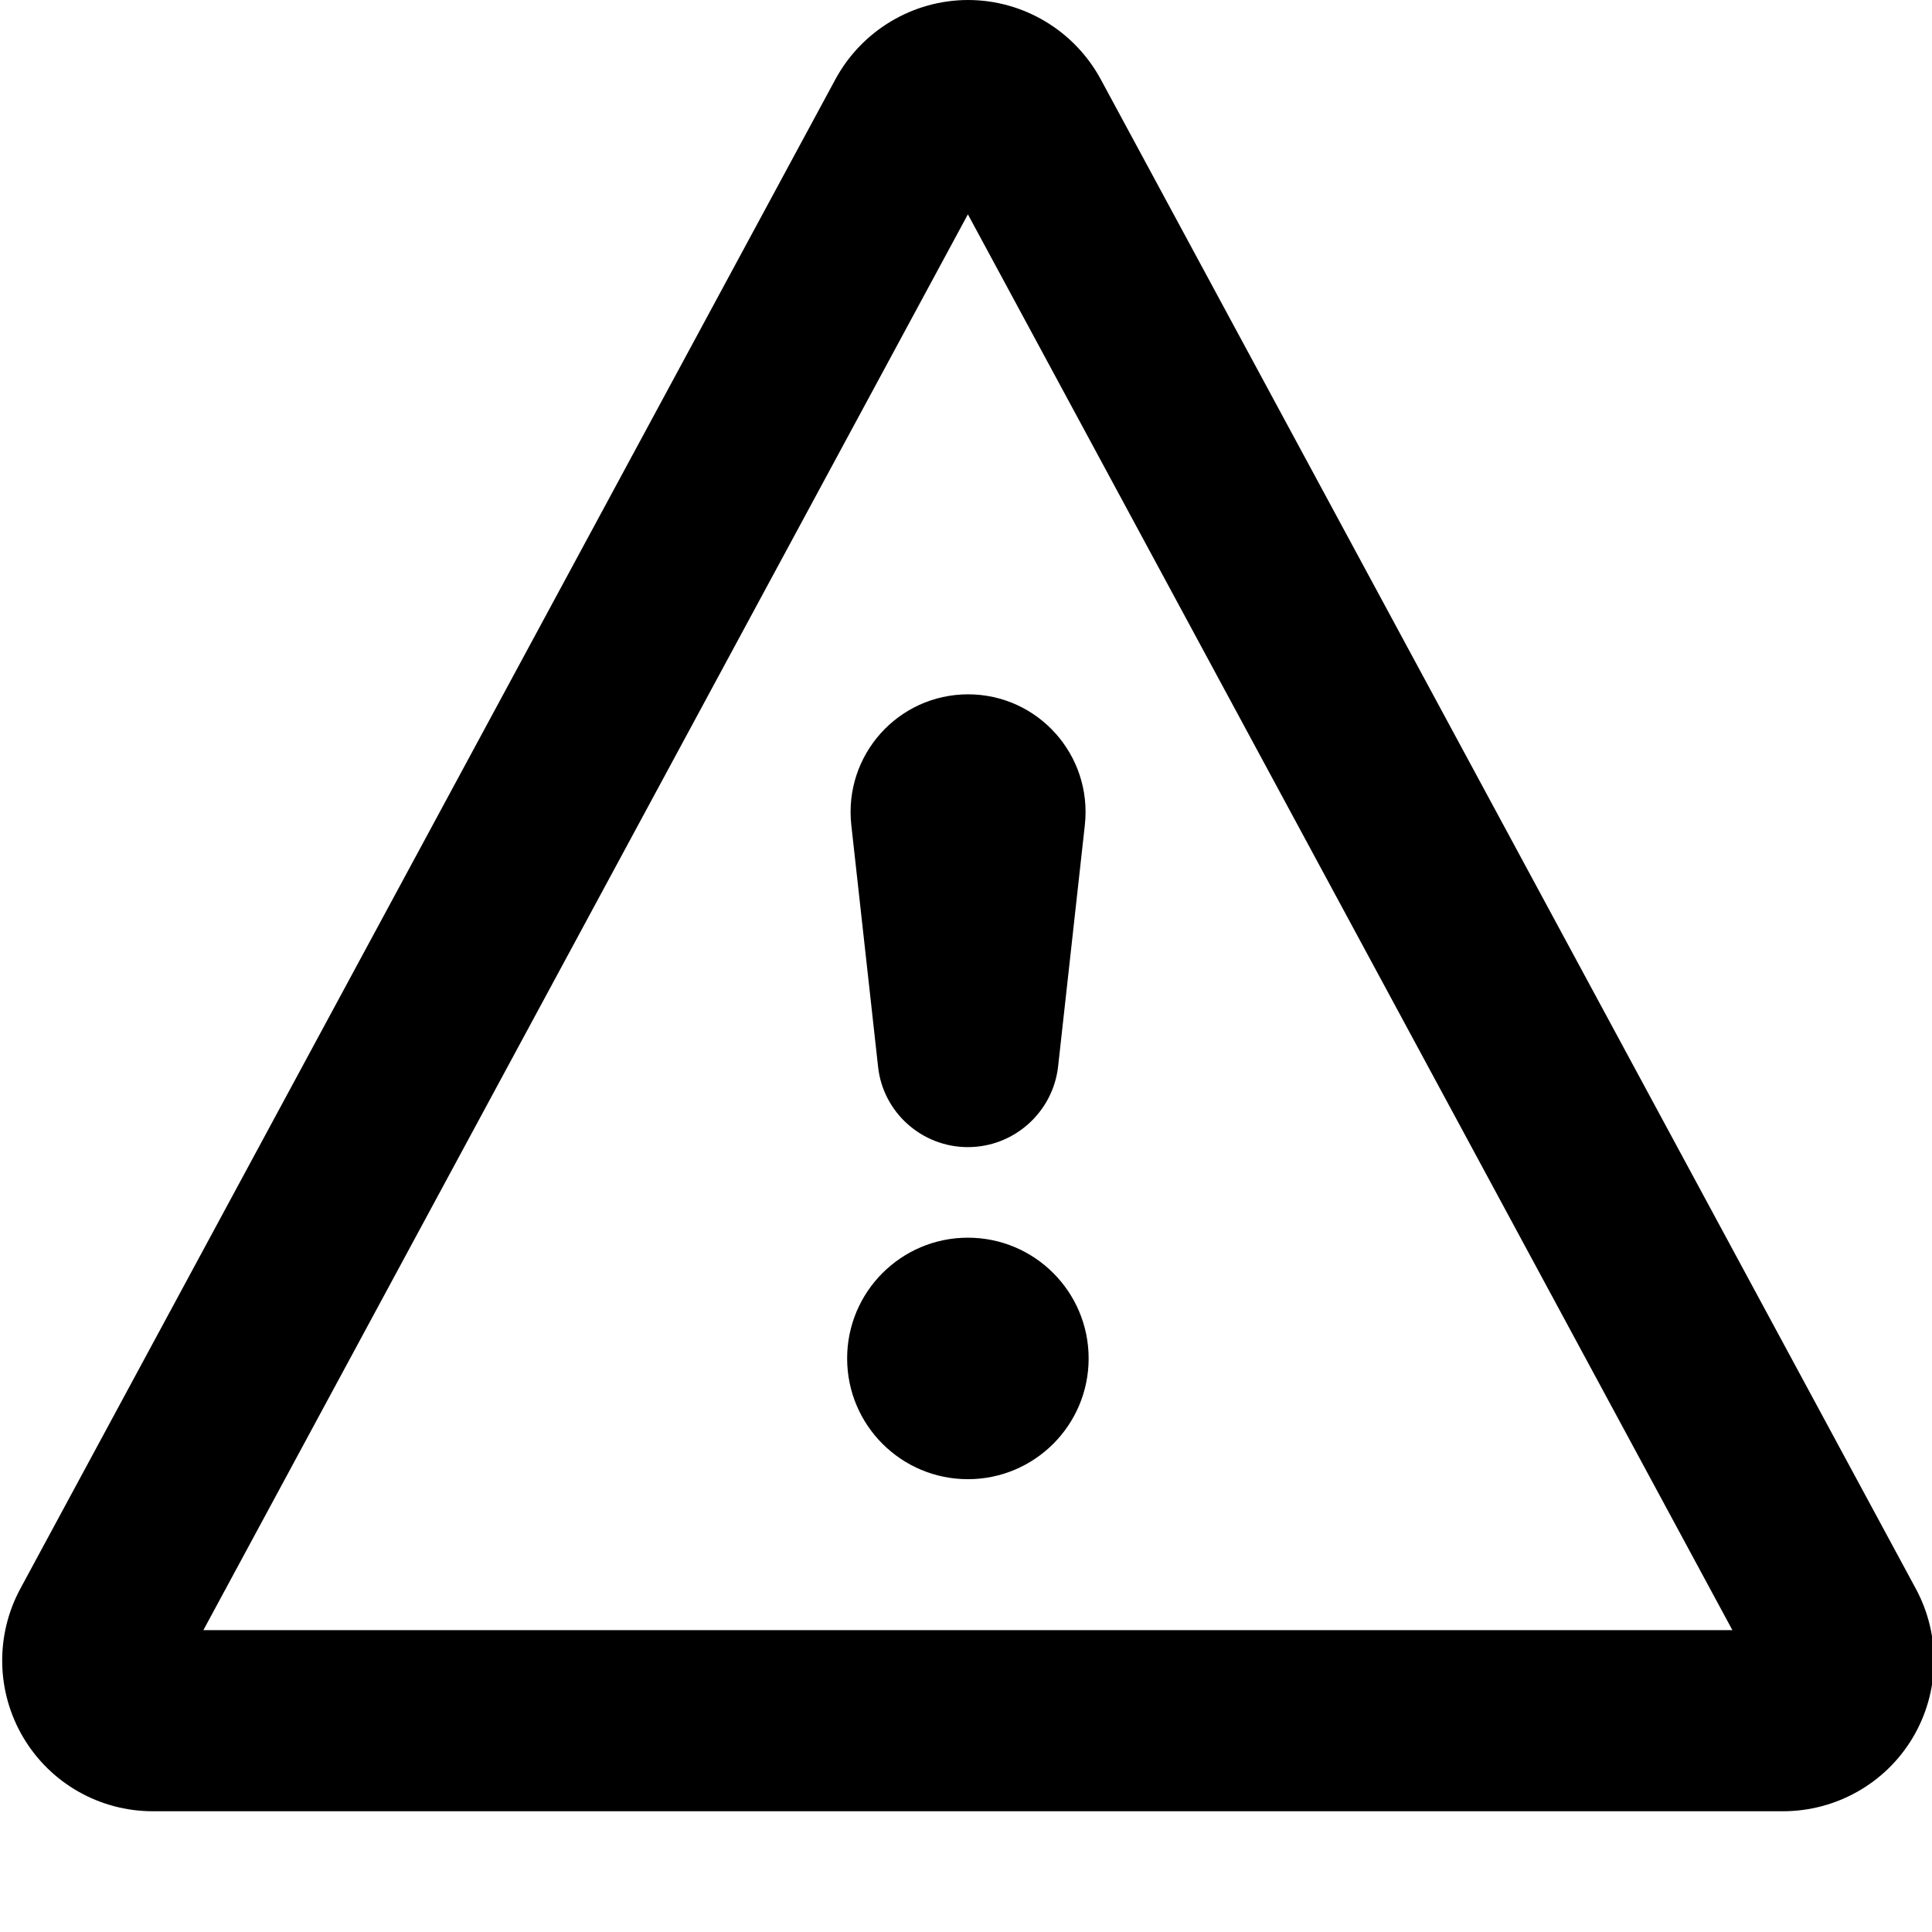
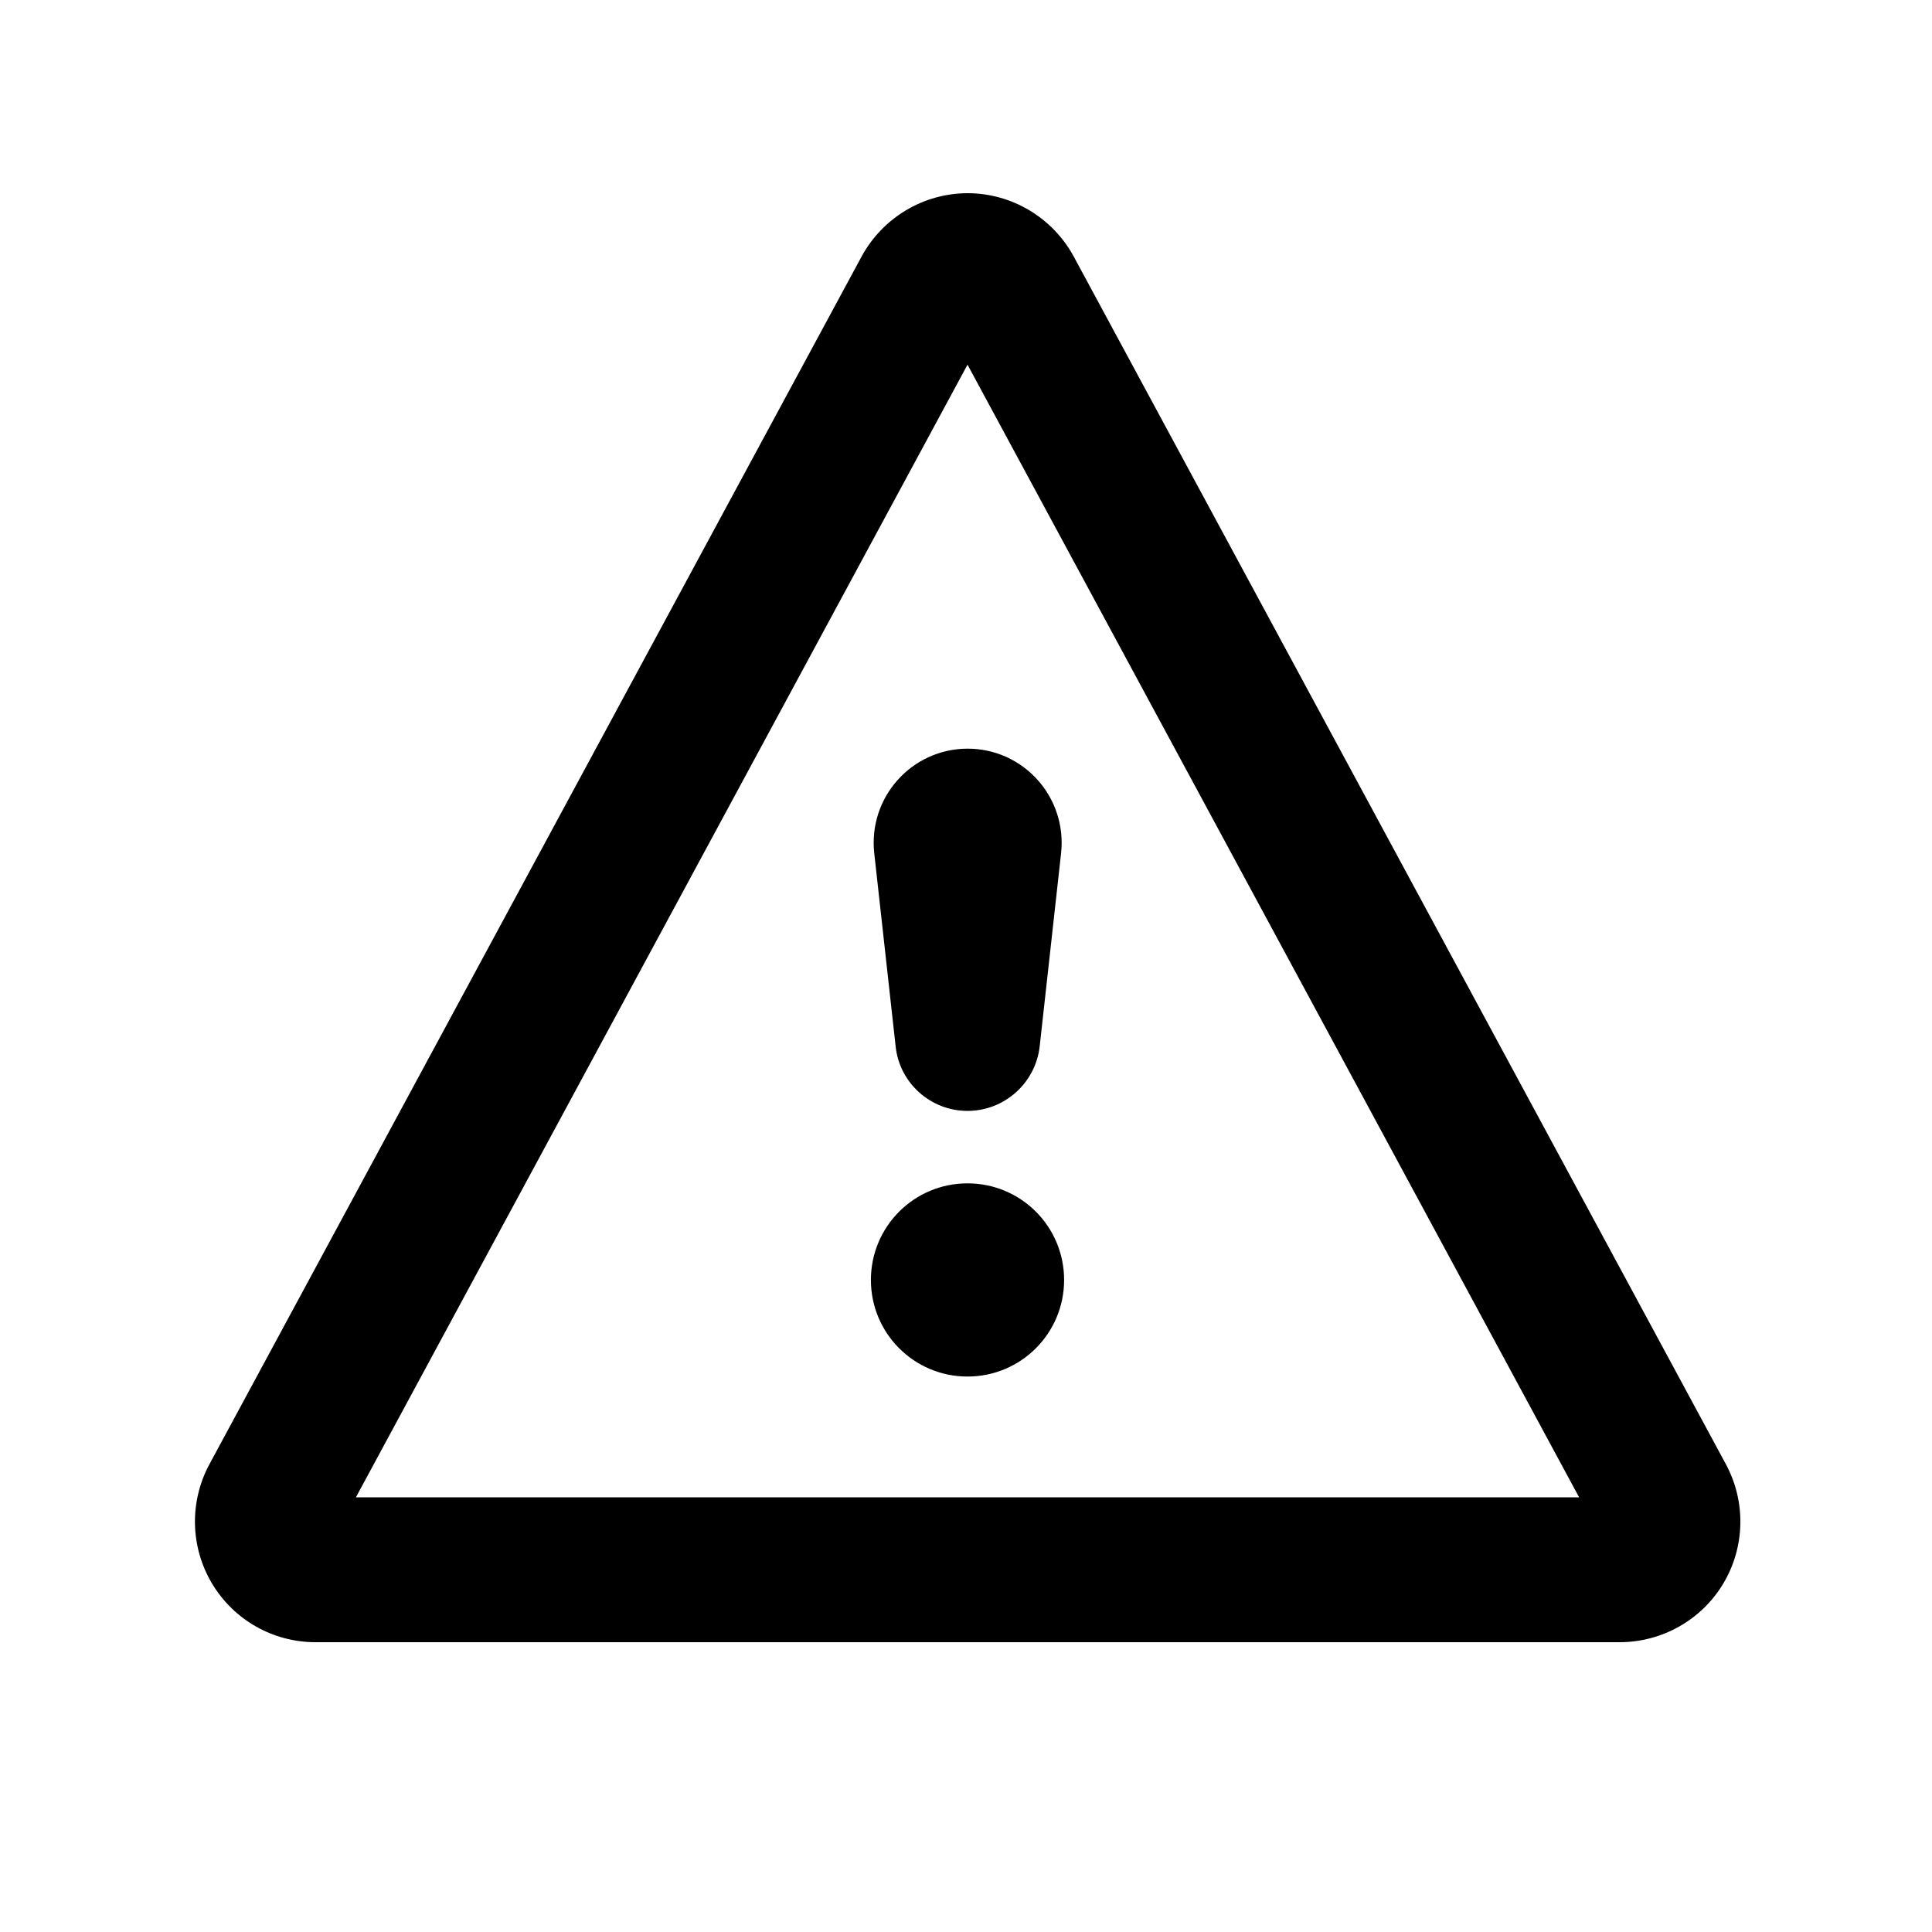
- <svg xmlns="http://www.w3.org/2000/svg" viewBox="0 0 512 512">
-   <path fill="currentColor" d="M256.5 0c14.7 0 28.2 8.1 35.2 21l216 400c6.7 12.4 6.4 27.4-.8 39.5S486.6 480 472.5 480l-432 0c-14.1 0-27.1-7.4-34.3-19.5s-7.5-27.1-.8-39.5l216-400c7-12.9 20.5-21 35.2-21zM53.9 432L459.1 432 256.5 56.8 53.9 432zm202.6-40a32 32 0 1 1 0-64 32 32 0 1 1 0 64zm0-208c18.6 0 33 16.1 31 34.6l-7.1 64.1C279 294.8 268.7 304 256.5 304s-22.5-9.2-23.8-21.3l-7.1-64.1c-2-18.5 12.4-34.6 31-34.6z" />
+ <svg xmlns="http://www.w3.org/2000/svg" viewBox="0 0 640 640">
+   <path fill="currentColor" d="M320.5 64C335.2 64 348.7 72.1 355.7 85L571.7 485C578.4 497.4 578.1 512.4 570.9 524.5C563.7 536.6 550.6 544 536.5 544L104.5 544C90.4 544 77.4 536.6 70.2 524.5C63 512.4 62.7 497.4 69.4 485L285.4 85C292.4 72.1 305.9 64 320.6 64zM117.9 496L523.1 496L320.5 120.8L117.9 496zM320.5 456C302.8 456 288.5 441.7 288.5 424C288.5 406.3 302.8 392 320.5 392C338.2 392 352.5 406.3 352.5 424C352.5 441.7 338.2 456 320.5 456zM320.5 248C339.1 248 353.5 264.1 351.5 282.6L344.4 346.7C343 358.8 332.7 368 320.5 368C308.3 368 298 358.8 296.7 346.7L289.6 282.6C287.6 264.1 302 248 320.6 248z" />
</svg>
